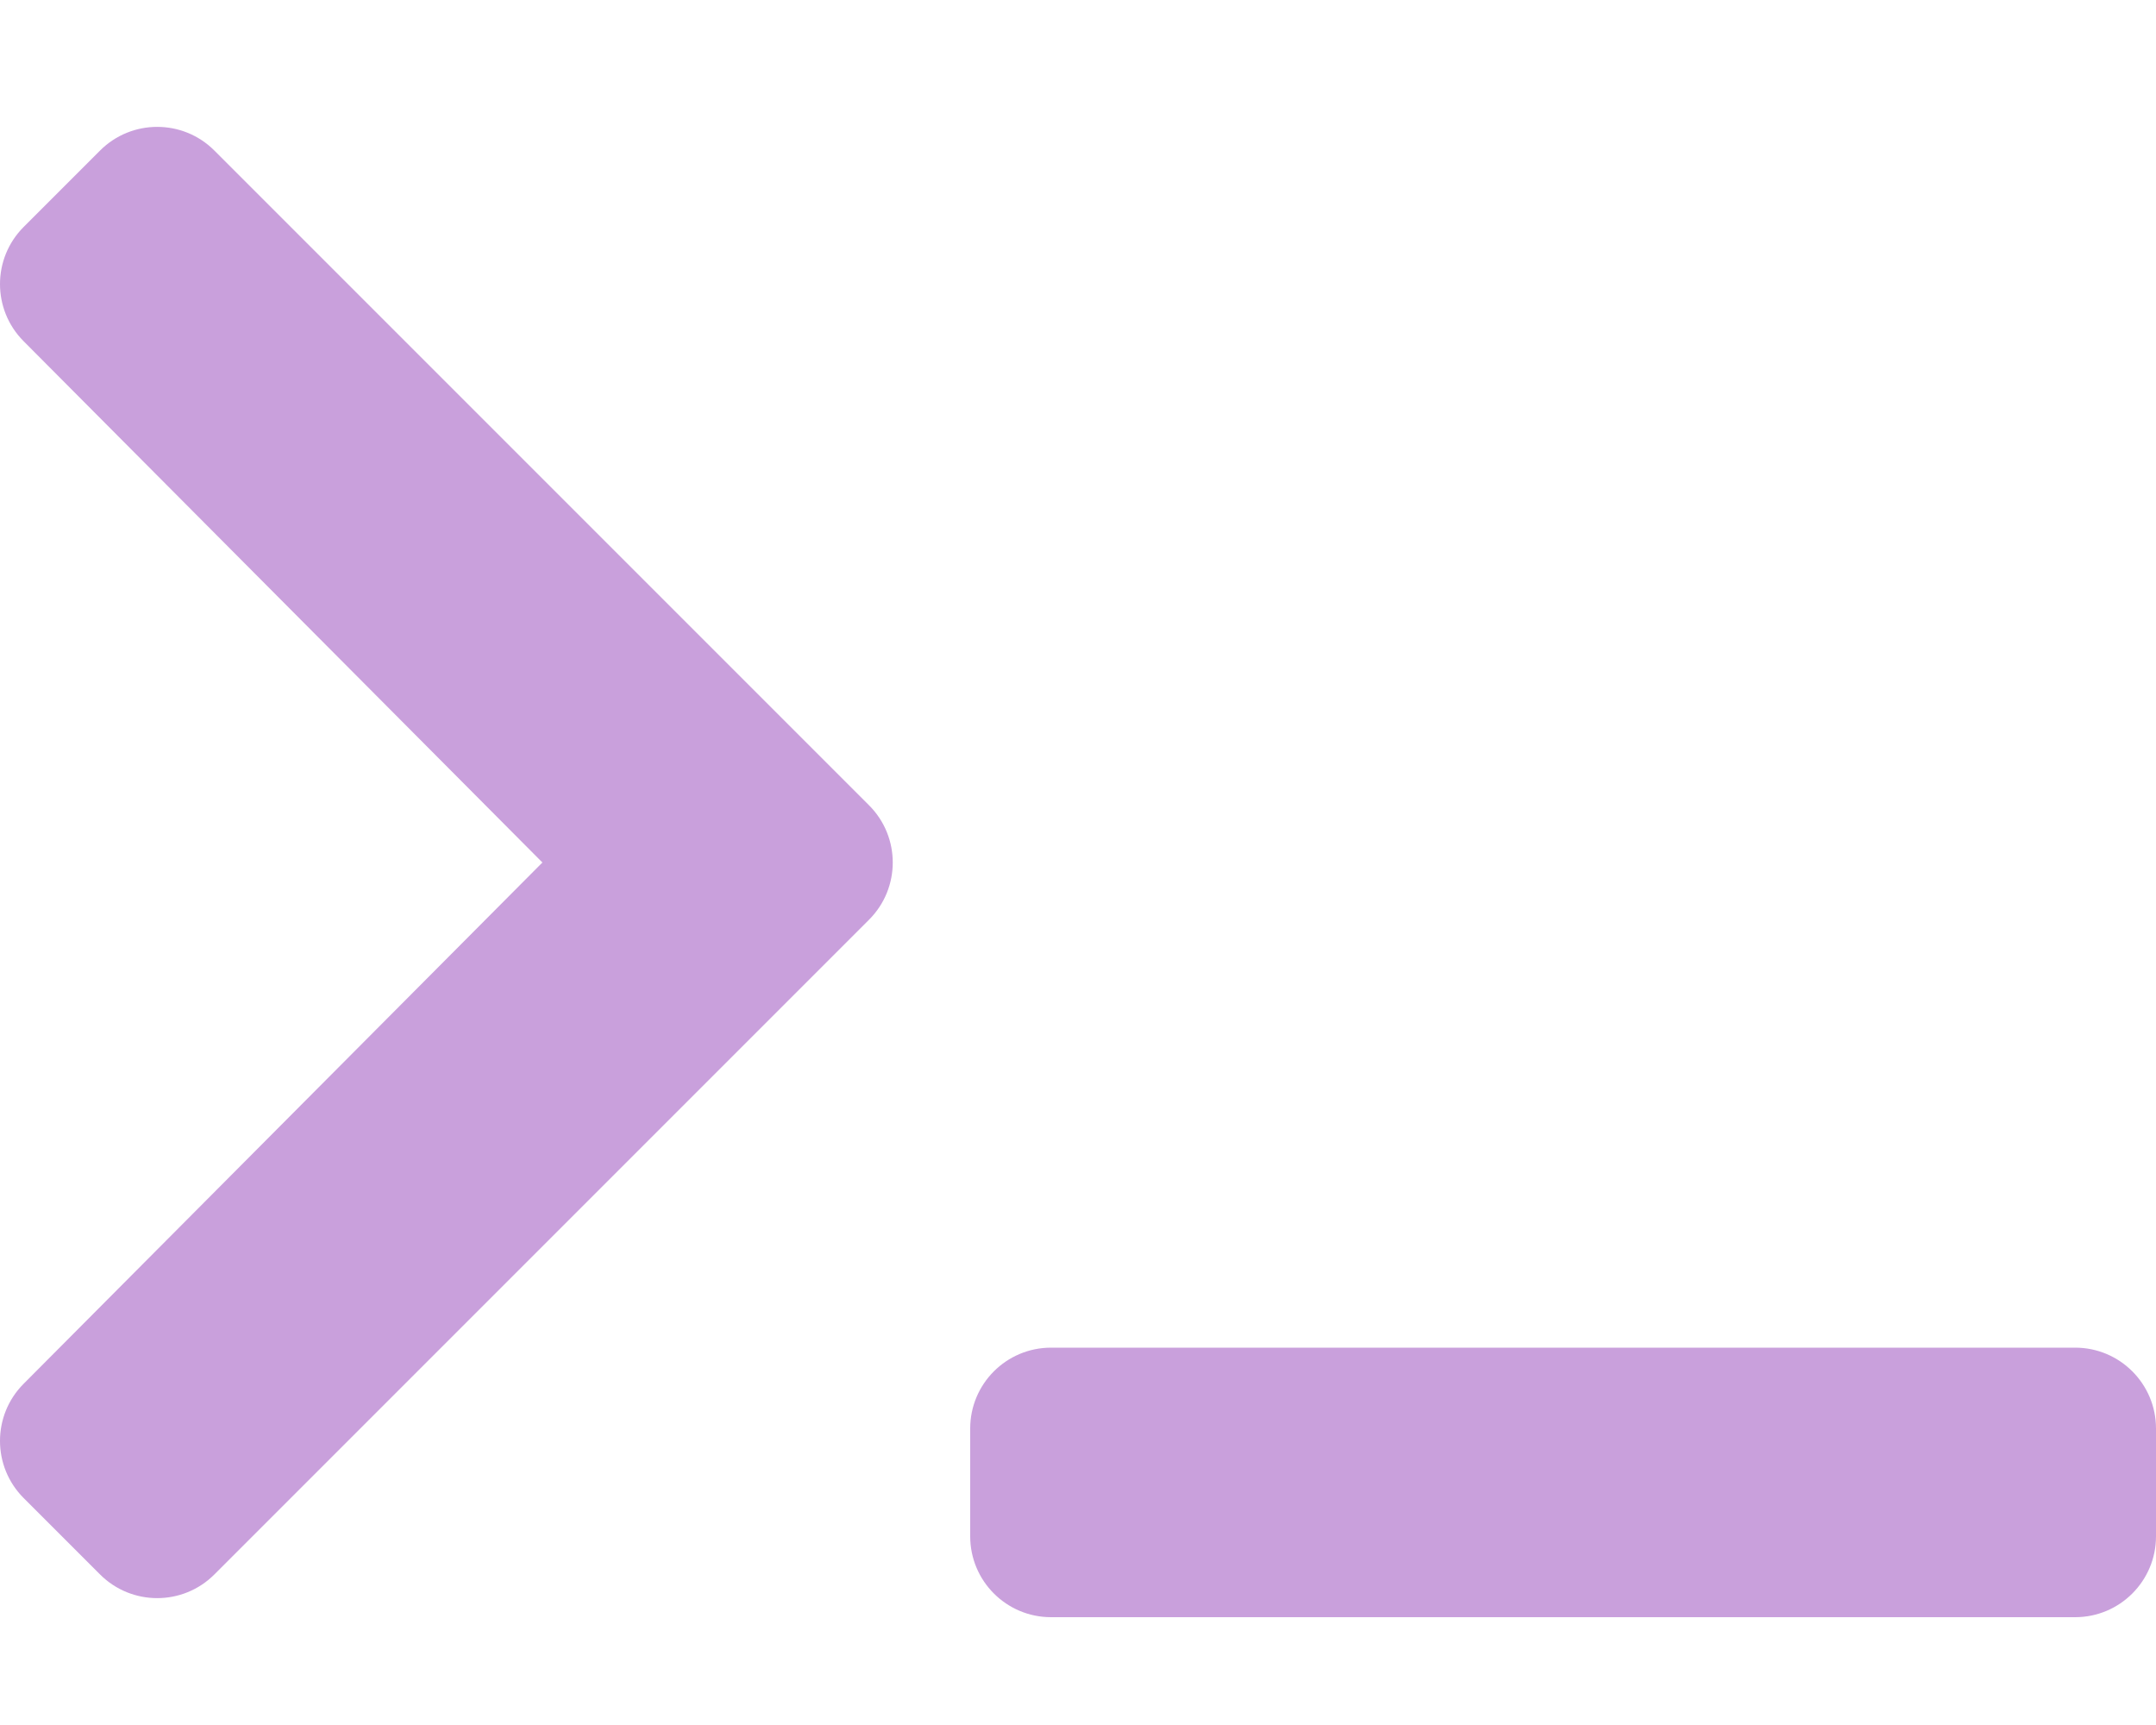
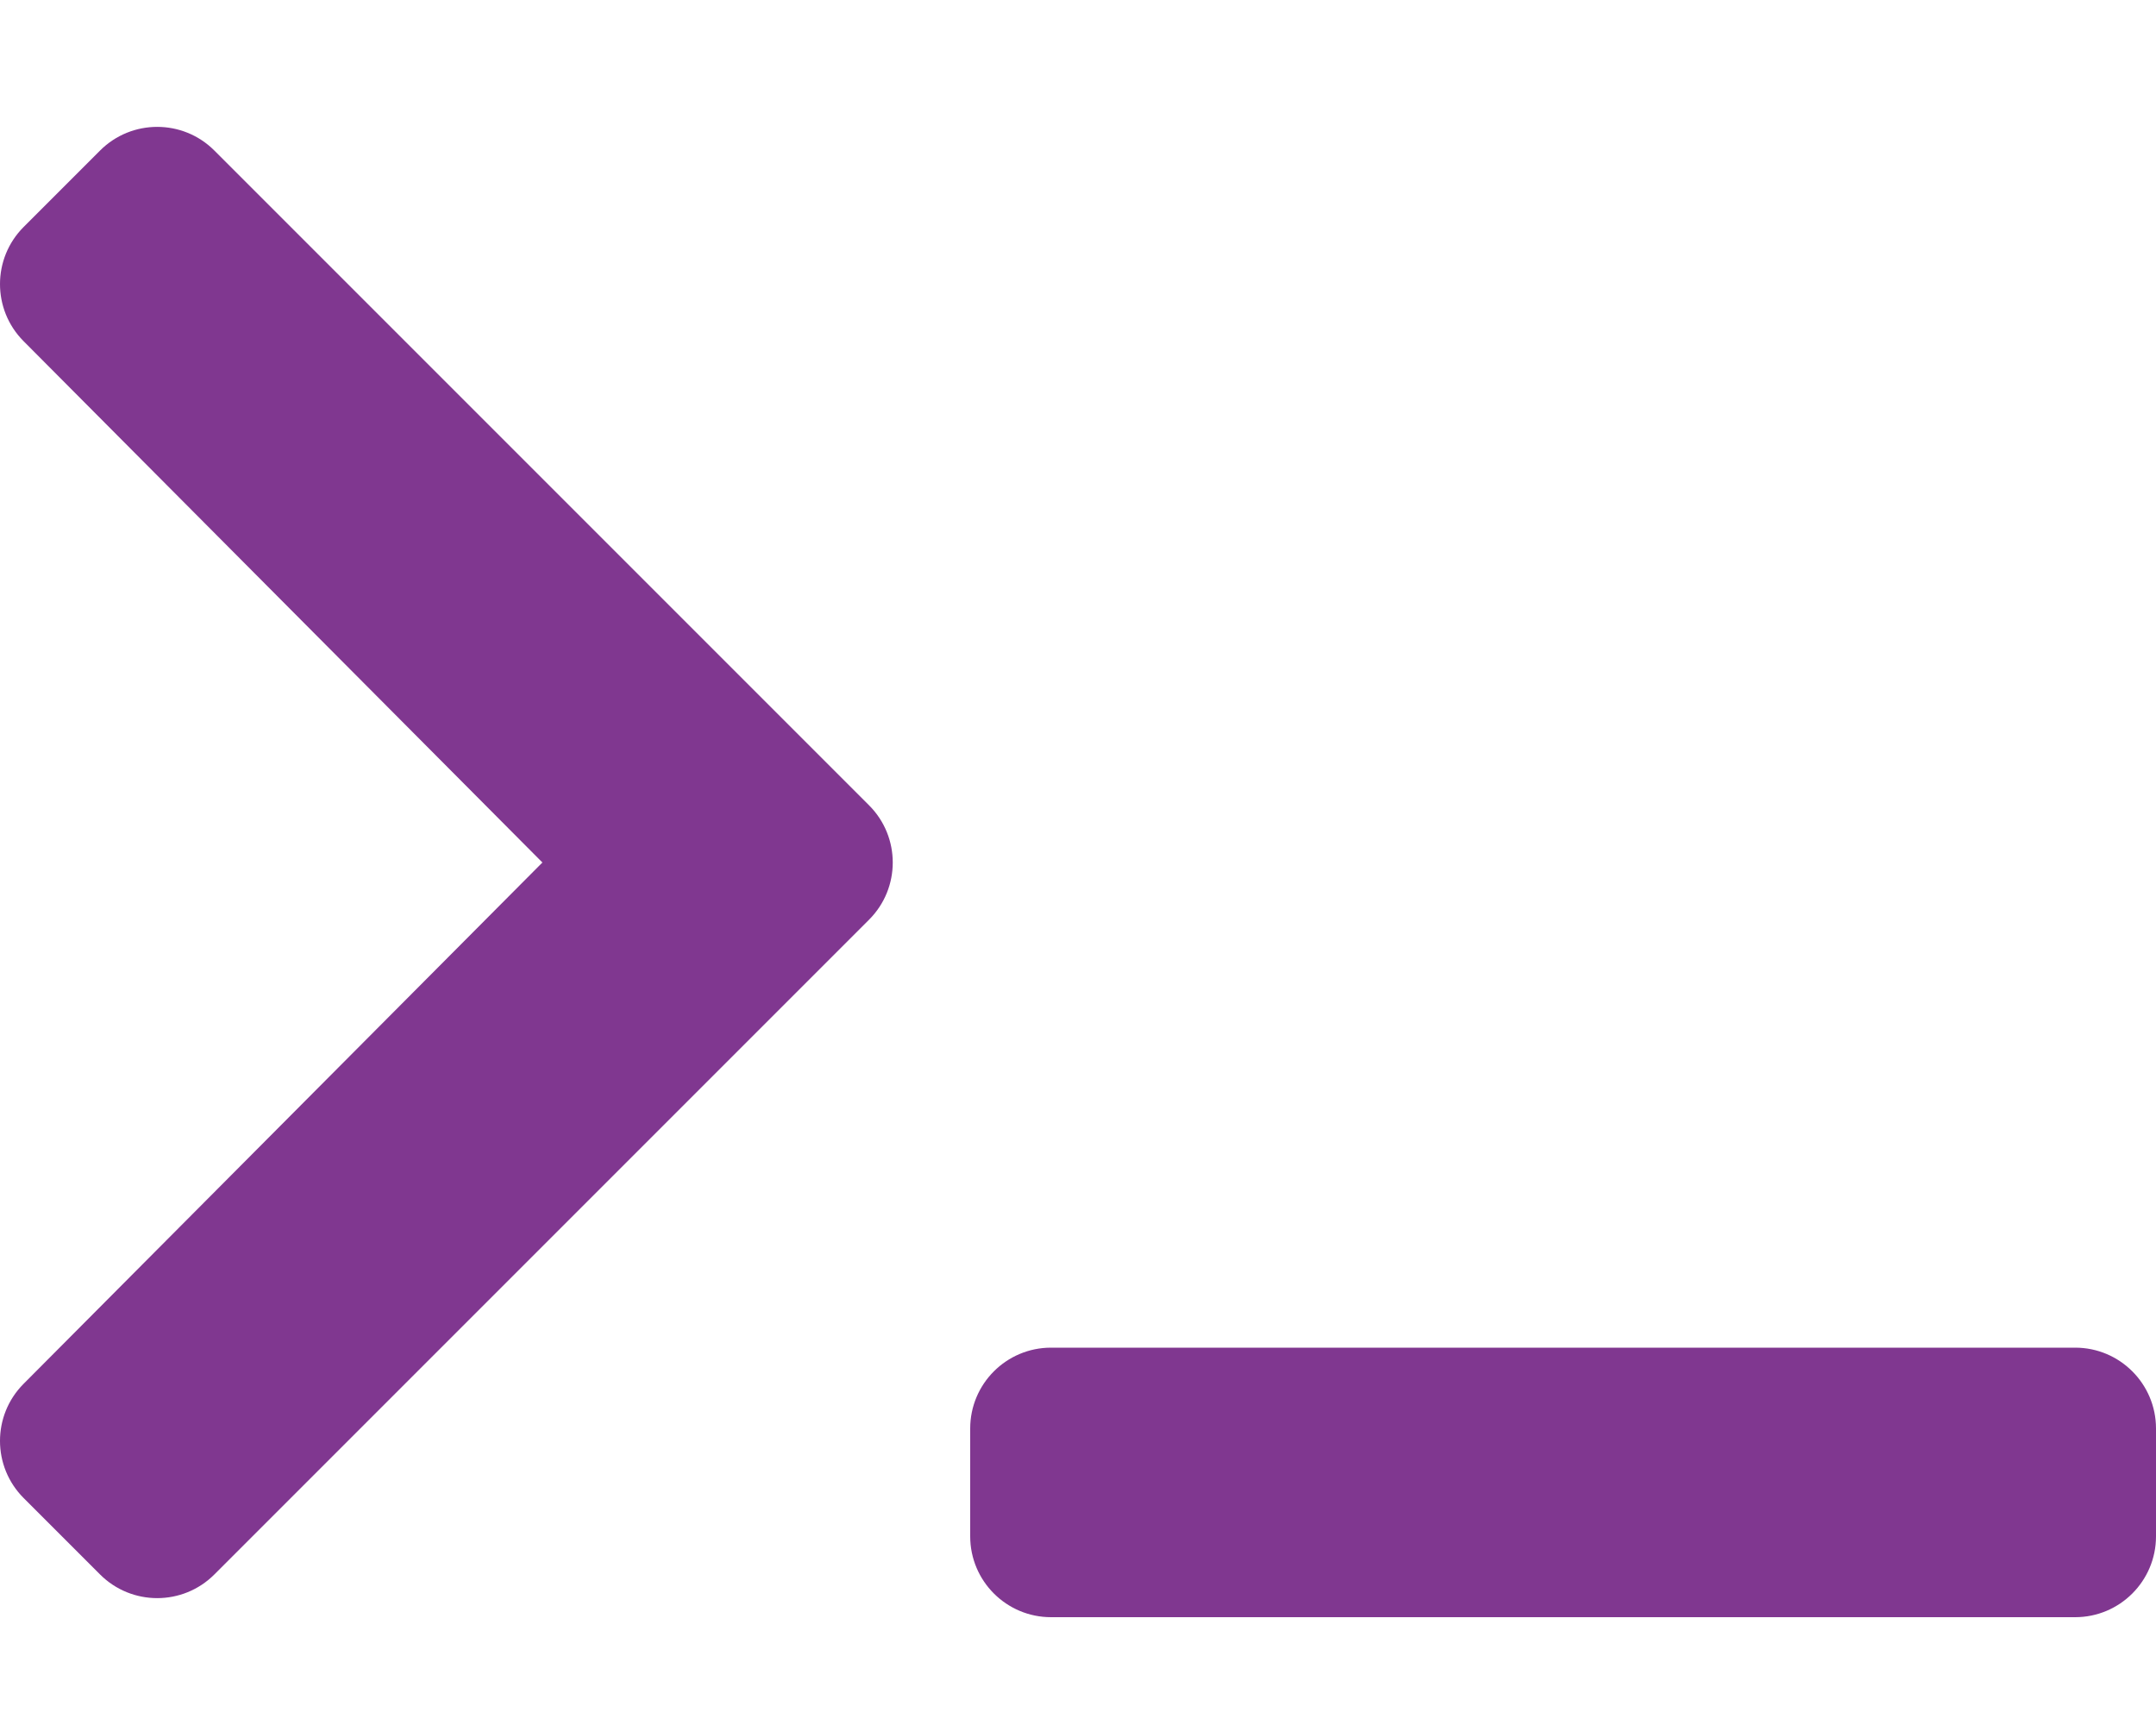
- <svg xmlns="http://www.w3.org/2000/svg" style="fill:#C9A0DC;" viewBox="0 0 640 512">
+ <svg xmlns="http://www.w3.org/2000/svg" style="fill:#803790;" viewBox="0 0 640 512">
  <path d="M257.981 272.971L63.638 467.314c-9.373 9.373-24.569 9.373-33.941 0L7.029 444.647c-9.357-9.357-9.375-24.522-.04-33.901L161.011 256 6.99 101.255c-9.335-9.379-9.317-24.544.04-33.901l22.667-22.667c9.373-9.373 24.569-9.373 33.941 0L257.981 239.03c9.373 9.372 9.373 24.568 0 33.941zM640 456v-32c0-13.255-10.745-24-24-24H312c-13.255 0-24 10.745-24 24v32c0 13.255 10.745 24 24 24h304c13.255 0 24-10.745 24-24z" />
</svg>
